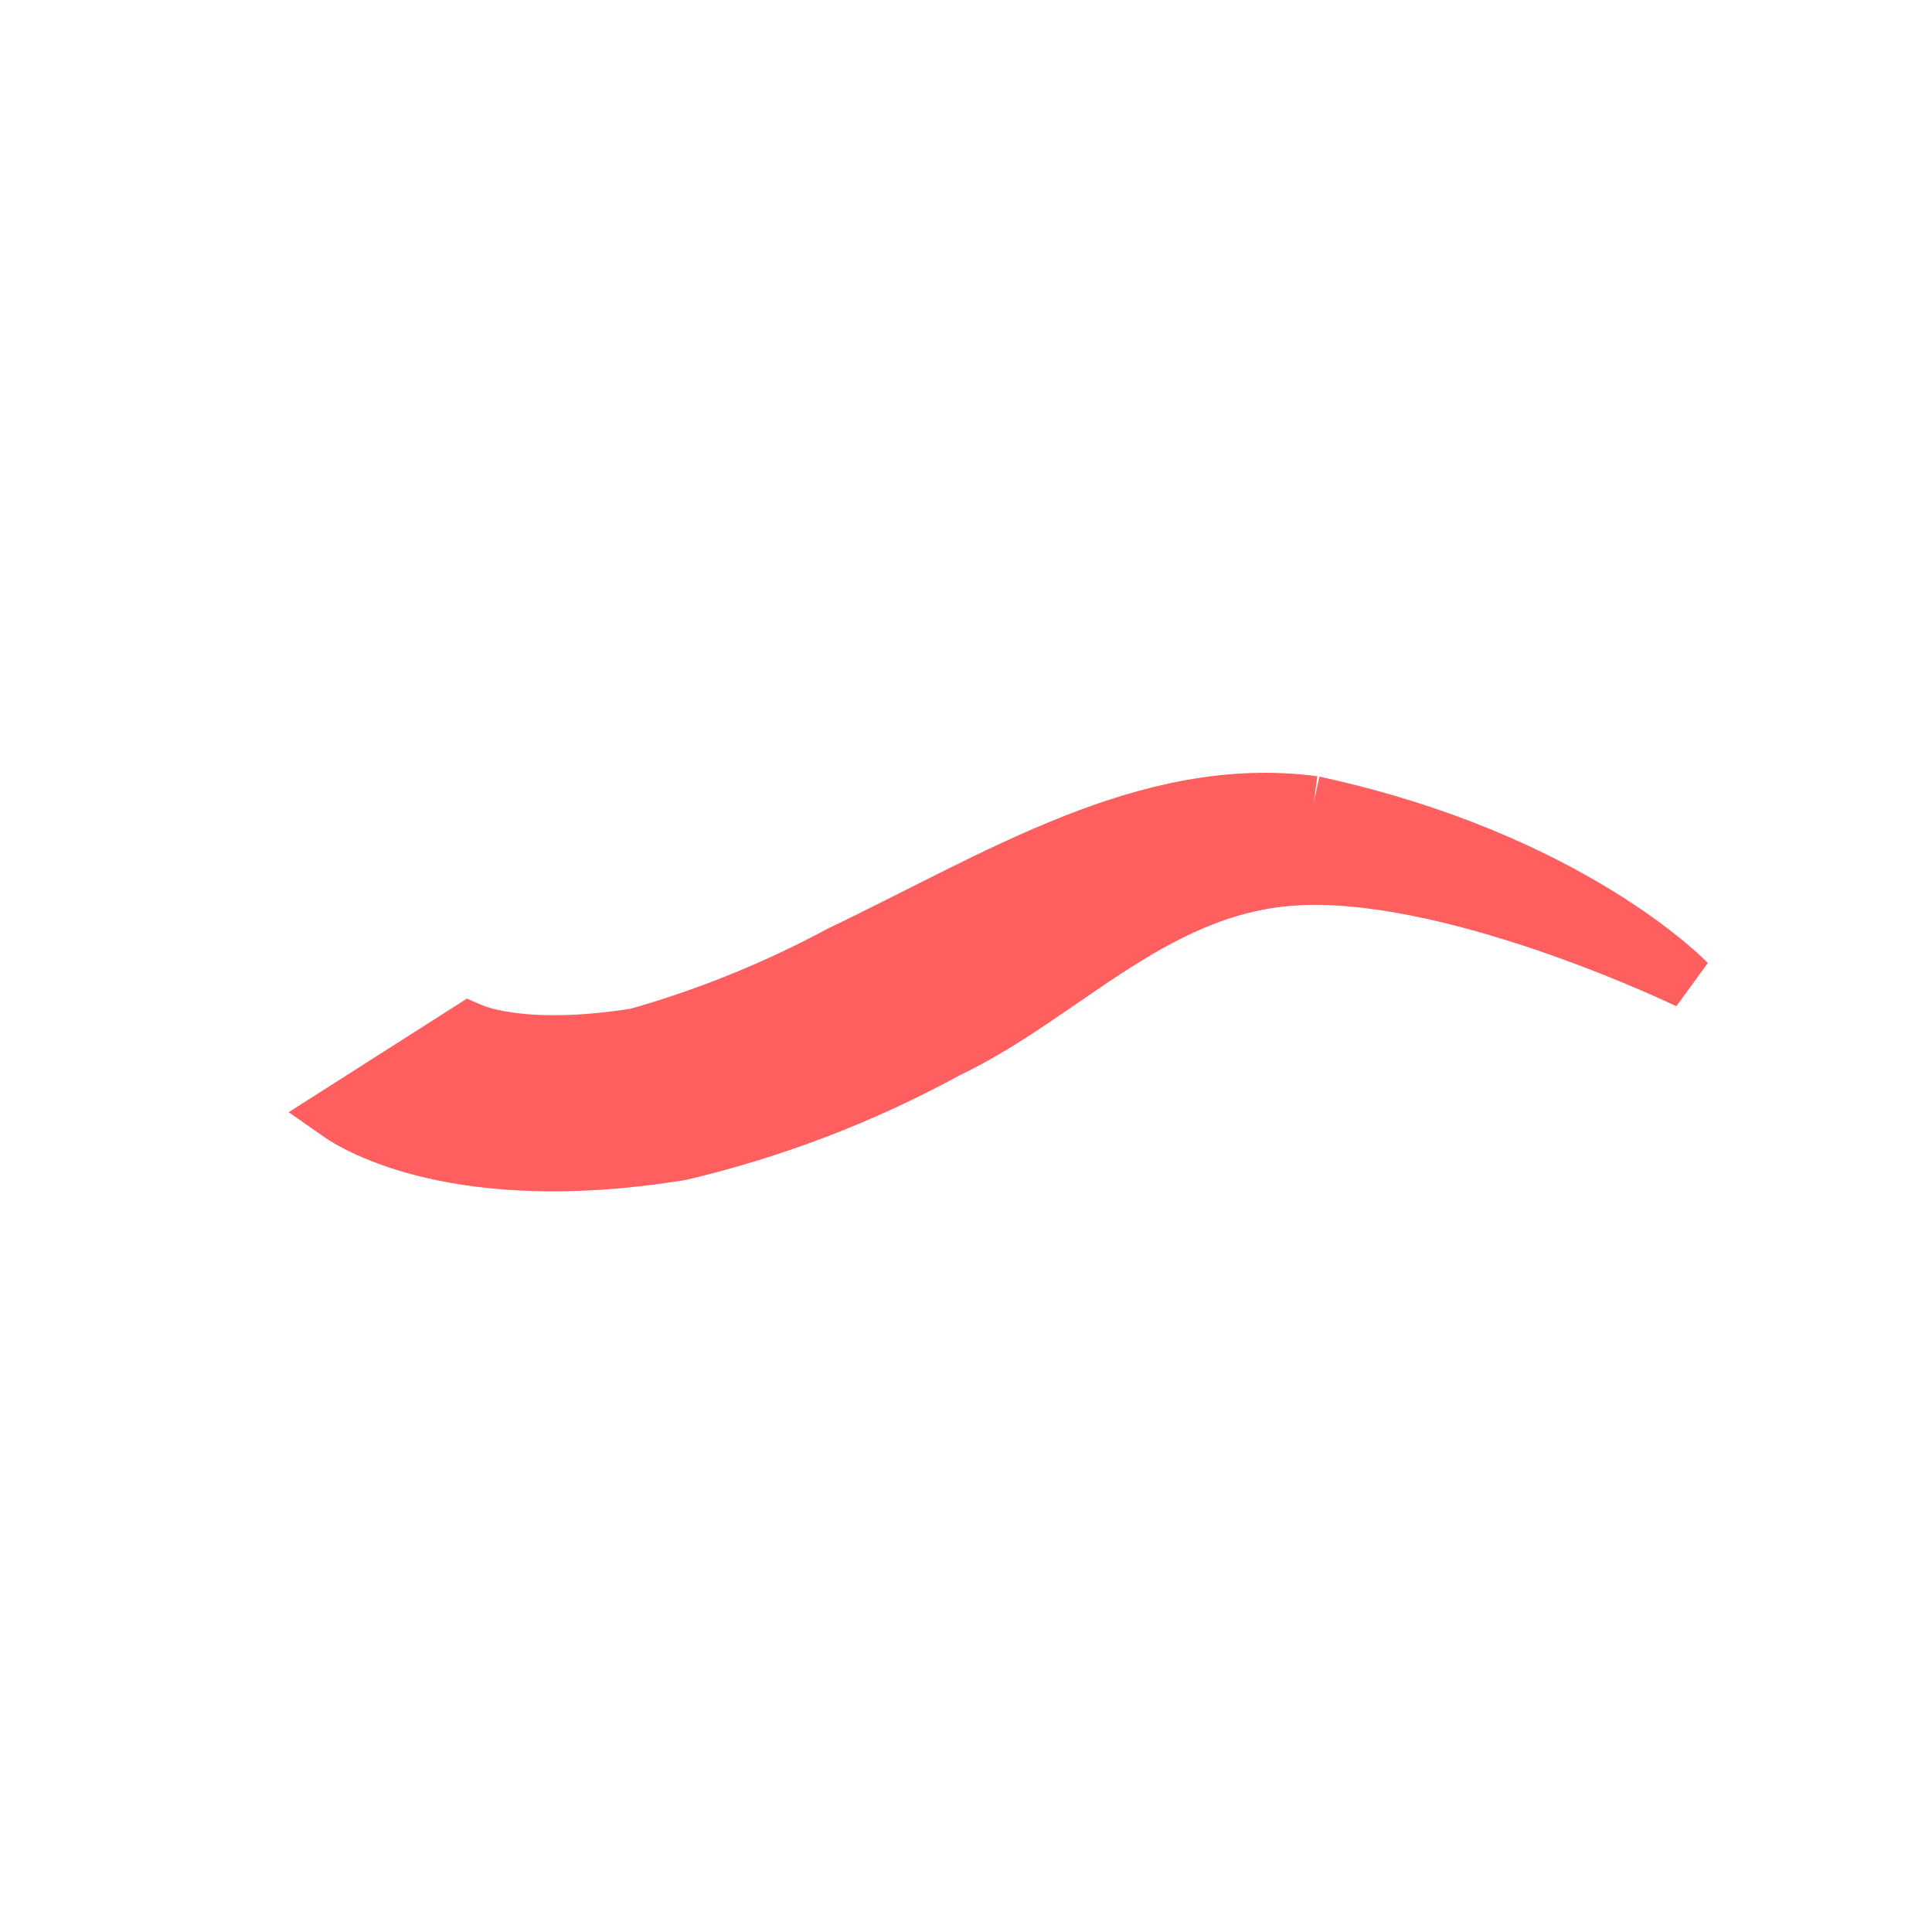
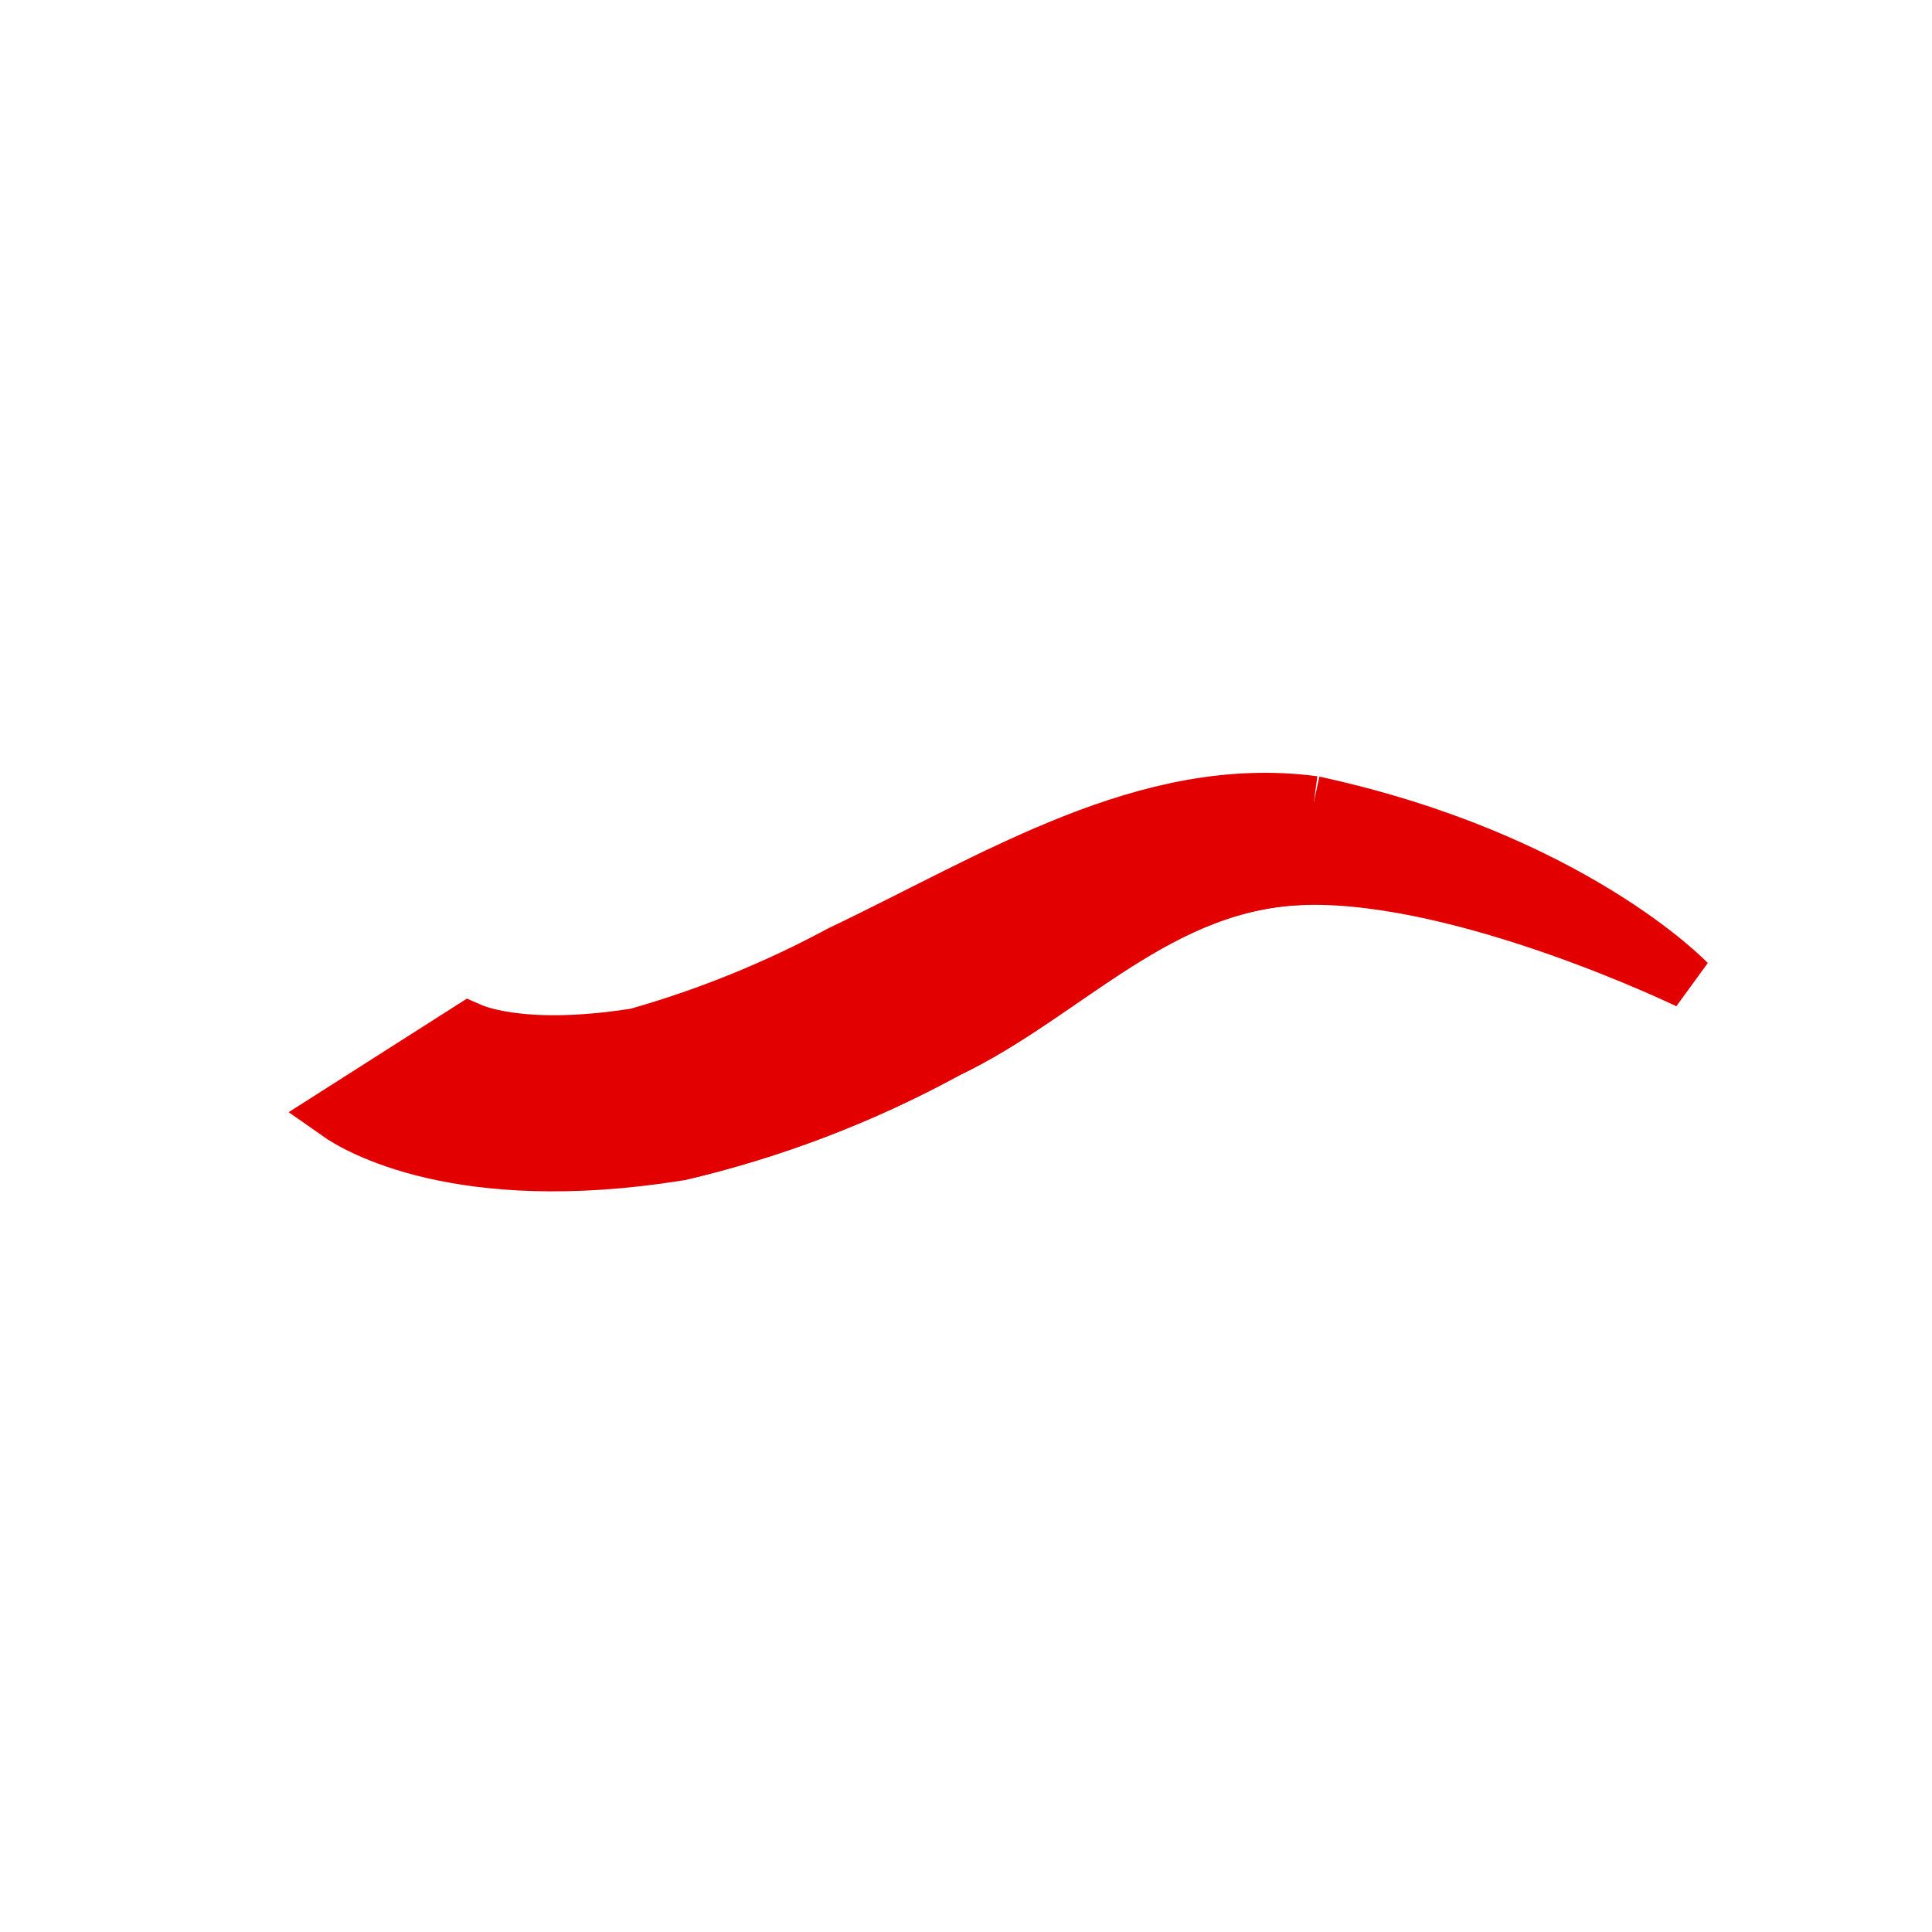
<svg xmlns="http://www.w3.org/2000/svg" width="52" height="52" viewBox="0 0 52 52" fill="none">
  <g id="eyebrows-16">
    <g id="Vector">
-       <path d="M35.356 21.618C42.28 23.118 45.437 26.425 45.437 26.425C45.437 26.425 39.451 23.525 35.154 23.625C31.197 23.714 28.711 26.756 25.498 28.287C23.215 29.535 20.772 30.466 18.238 31.056" fill="#FF5F5F" />
-       <path d="M35.356 21.618C42.28 23.118 45.437 26.425 45.437 26.425C45.437 26.425 39.451 23.525 35.154 23.625C31.197 23.714 28.711 26.756 25.498 28.287C23.215 29.535 20.772 30.466 18.238 31.056" stroke="#FF5F5F" stroke-width="1.463" stroke-linejoin="bevel" />
+       <path d="M35.356 21.618C42.28 23.118 45.437 26.425 45.437 26.425C45.437 26.425 39.451 23.525 35.154 23.625C31.197 23.714 28.711 26.756 25.498 28.287C23.215 29.535 20.772 30.466 18.238 31.056" fill="#E30000" />
+       <path d="M35.356 21.618C42.28 23.118 45.437 26.425 45.437 26.425C45.437 26.425 39.451 23.525 35.154 23.625C31.197 23.714 28.711 26.756 25.498 28.287C23.215 29.535 20.772 30.466 18.238 31.056" stroke="#E30000" stroke-width="1.463" stroke-linejoin="bevel" />
    </g>
    <g id="Vector_2">
-       <path d="M35.154 23.622C31.197 23.711 28.711 26.753 25.498 28.284C23.215 29.532 20.772 30.463 18.238 31.053C12.346 31.99 9.579 30.314 9.083 29.965L12.633 27.703C12.647 27.709 13.942 28.373 17.133 27.865C19.037 27.326 20.877 26.58 22.619 25.641C26.826 23.635 30.867 21.022 35.36 21.618" fill="#FF5F5F" />
-       <path d="M35.154 23.622C31.197 23.711 28.711 26.753 25.498 28.284C23.215 29.532 20.772 30.463 18.238 31.053C12.346 31.99 9.579 30.314 9.083 29.965L12.633 27.703C12.647 27.709 13.942 28.373 17.133 27.865C19.037 27.326 20.877 26.58 22.619 25.641C26.826 23.635 30.867 21.022 35.36 21.618" stroke="#FF5F5F" stroke-width="1.463" />
+       <path d="M35.154 23.622C31.197 23.711 28.711 26.753 25.498 28.284C23.215 29.532 20.772 30.463 18.238 31.053C12.346 31.99 9.579 30.314 9.083 29.965L12.633 27.703C12.647 27.709 13.942 28.373 17.133 27.865C19.037 27.326 20.877 26.58 22.619 25.641C26.826 23.635 30.867 21.022 35.36 21.618" fill="#E30000" />
+       <path d="M35.154 23.622C31.197 23.711 28.711 26.753 25.498 28.284C23.215 29.532 20.772 30.463 18.238 31.053C12.346 31.99 9.579 30.314 9.083 29.965L12.633 27.703C12.647 27.709 13.942 28.373 17.133 27.865C19.037 27.326 20.877 26.58 22.619 25.641C26.826 23.635 30.867 21.022 35.36 21.618" stroke="#E30000" stroke-width="1.463" />
    </g>
  </g>
</svg>
